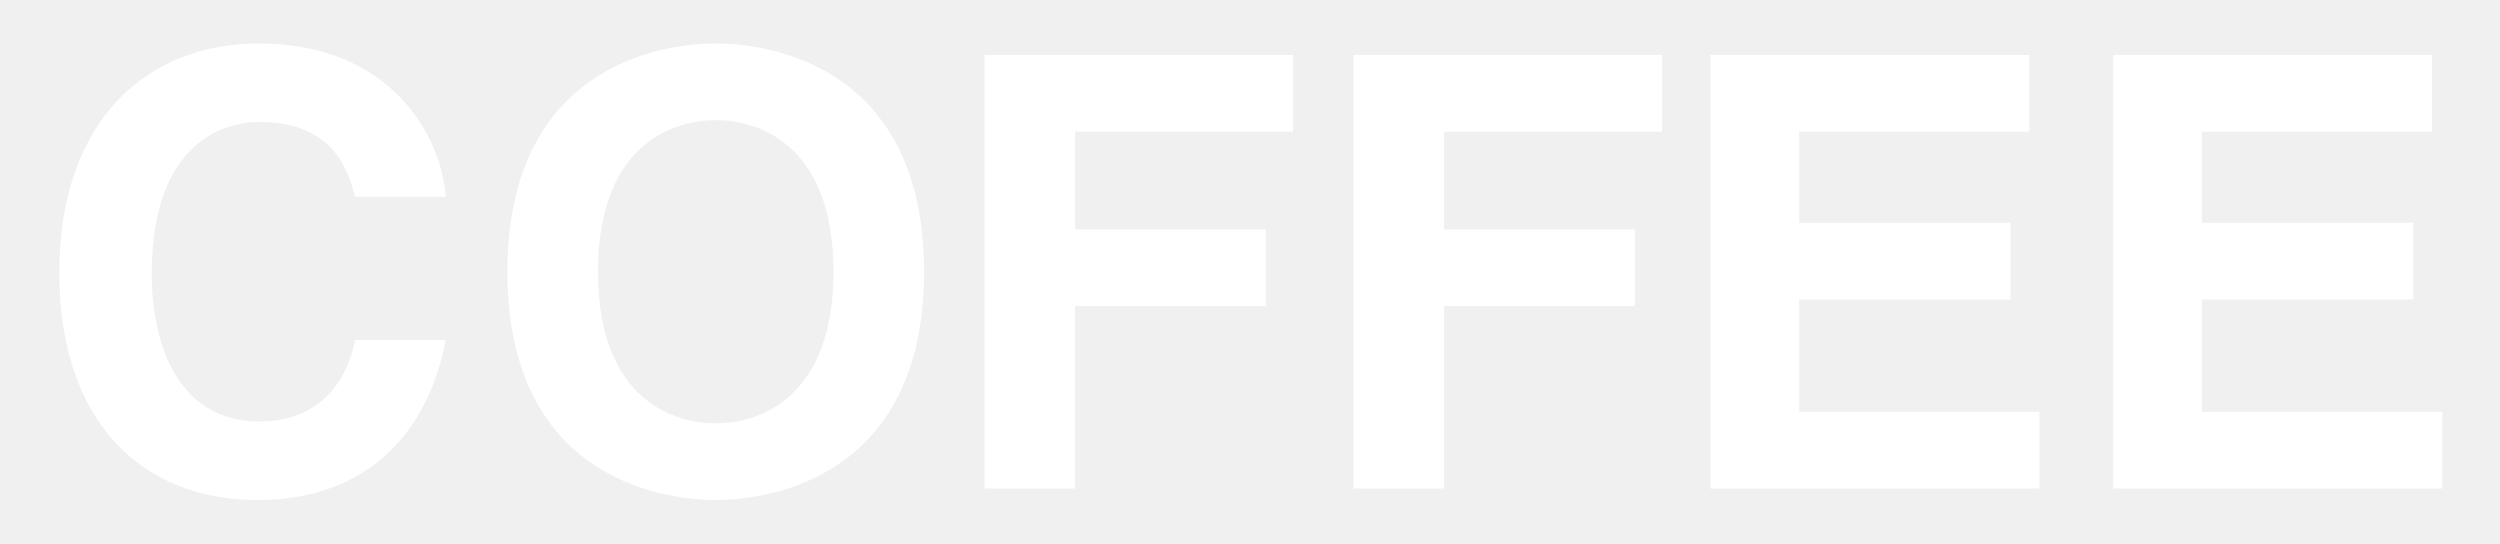
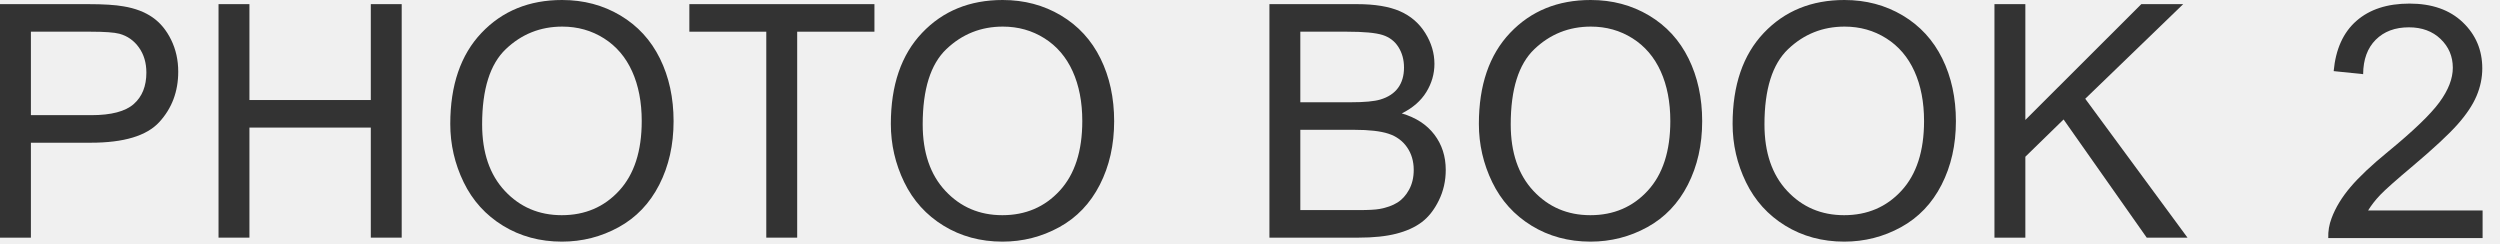
- <svg xmlns="http://www.w3.org/2000/svg" version="1.1" id="レイヤー_1" x="0px" y="0px" width="460px" height="100px" viewBox="0 0 460 100" enable-background="new 0 0 460 100" xml:space="preserve">
-   <text transform="matrix(1 0 0 1 -313.9258 -38.4893)">
-     <tspan x="0" y="0" fill="#2B3137" font-family="'Helvetica-Bold'" font-size="31.802">C</tspan>
-     <tspan x="23.597" y="0" fill="#2B3137" font-family="'Helvetica-Bold'" font-size="31.802">O</tspan>
-     <tspan x="47.703" y="0" fill="#2B3137" font-family="'Helvetica-Bold'" font-size="31.802">F</tspan>
-     <tspan x="67.133" y="0" fill="#2B3137" font-family="'Helvetica-Bold'" font-size="31.802">F</tspan>
-     <tspan x="85.928" y="0" fill="#2B3137" font-family="'Helvetica-Bold'" font-size="31.802">EE</tspan>
-     <tspan x="128.352" y="0" fill="#2B3137" font-family="'Helvetica-Bold'" font-size="31.802" letter-spacing="1"> </tspan>
-     <tspan x="138.464" y="0" fill="#2B3137" font-family="'Helvetica-Bold'" font-size="31.802">S</tspan>
-     <tspan x="159.04" y="0" fill="#2B3137" font-family="'Helvetica-Bold'" font-size="31.802" letter-spacing="-2">T</tspan>
-     <tspan x="175.927" y="0" fill="#2B3137" font-family="'Helvetica-Bold'" font-size="31.802">A</tspan>
-     <tspan x="198.888" y="0" fill="#2B3137" font-family="'Helvetica-Bold'" font-size="31.802">N</tspan>
-     <tspan x="221.212" y="0" fill="#2B3137" font-family="'Helvetica-Bold'" font-size="31.802">D</tspan>
-   </text>
-   <rect y="170" fill="#231815" width="870" height="100" />
-   <path fill="#FFFFFF" d="M65.358,36.224c-1.334-4.778-3.89-13.78-17.668-13.78c-7.998,0-19.776,5.334-19.776,27.891  c0,14.334,5.664,27.223,19.776,27.223c9.222,0,15.665-5.223,17.668-15.001h16.668C78.688,79.891,67.358,92,47.355,92  c-21.221,0-36.44-14.332-36.44-41.889C10.915,22.223,27.024,8,47.58,8c23.89,0,33.554,16.444,34.446,28.224H65.358z" />
-   <path fill="#FFFFFF" d="M131.693,8c10.559,0,38.336,4.556,38.336,42s-27.777,42-38.336,42c-10.551,0-38.331-4.556-38.331-42  S121.142,8,131.693,8z M131.693,77.889c9.004,0,21.672-5.555,21.672-27.889s-12.668-27.889-21.672-27.889  c-8.998,0-21.666,5.555-21.666,27.889S122.695,77.889,131.693,77.889z" />
-   <path fill="#FFFFFF" d="M197.813,89.891h-16.668V10.109h56.781v14.113h-40.113v17.998h35.113v14.111h-35.113V89.891z" />
-   <path fill="#FFFFFF" d="M265.709,89.891h-16.664V10.109h56.775v14.113h-40.111v17.998h35.113v14.111h-35.113V89.891z" />
-   <path fill="#FFFFFF" d="M373.383,24.223h-42.336V41h38.891v14.113h-38.891v20.664h44.225v14.113h-60.557V10.109h58.668V24.223z" />
-   <path fill="#FFFFFF" d="M447.5,24.223h-42.334V41h38.889v14.113h-38.889v20.664h44.219v14.113H388.83V10.109h58.67V24.223z" />
+ <svg xmlns="http://www.w3.org/2000/svg" version="1.1" id="レイヤー_1" x="0px" y="0px" width="1600px" height="156px" viewBox="0 0 1600 156" enable-background="new 0 0 1600 156" xml:space="preserve">
+   <g>
+     <path fill="#333333" d="M0,152.092V2.65h56.373c9.92,0,17.498,0.477,22.731,1.428c7.34,1.223,13.49,3.552,18.451,6.982   c4.96,3.433,8.953,8.241,11.978,14.425c3.022,6.185,4.536,12.98,4.536,20.387c0,12.709-4.043,23.463-12.129,32.264   c-8.09,8.802-22.699,13.202-43.834,13.202h-38.33v60.754H0z M19.775,73.702h38.636c12.775,0,21.847-2.379,27.217-7.136   c5.369-4.757,8.053-11.451,8.053-20.082c0-6.252-1.581-11.604-4.741-16.056c-3.16-4.45-7.324-7.391-12.487-8.817   c-3.33-0.883-9.481-1.325-18.452-1.325H19.775V73.702z" />
+     <path fill="#333333" d="M139.859,152.092V2.65h19.776v61.367h77.677V2.65h19.775v149.441h-19.775V81.652h-77.677v70.439H139.859z" />
+     <path fill="#333333" d="M288.174,79.309c0-24.805,6.66-44.224,19.98-58.258C321.473,7.019,338.667,0,359.735,0   c13.795,0,26.232,3.298,37.309,9.889c11.076,6.593,19.521,15.784,25.332,27.574c5.811,11.791,8.716,25.163,8.716,40.112   c0,15.155-3.059,28.713-9.175,40.674c-6.116,11.961-14.781,21.016-25.993,27.166c-11.214,6.15-23.311,9.226-36.291,9.226   c-14.067,0-26.641-3.398-37.717-10.194c-11.079-6.794-19.471-16.071-25.179-27.829C291.029,104.86,288.174,92.425,288.174,79.309z    M308.562,79.614c0,18.01,4.843,32.197,14.527,42.559c9.684,10.364,21.831,15.546,36.442,15.546   c14.884,0,27.131-5.231,36.75-15.699c9.615-10.464,14.423-25.313,14.423-44.546c0-12.165-2.057-22.784-6.167-31.856   c-4.112-9.071-10.126-16.106-18.043-21.101c-7.917-4.995-16.804-7.493-26.656-7.493c-14,0-26.046,4.81-36.137,14.425   C313.608,41.065,308.562,57.121,308.562,79.614z" />
+     <path fill="#333333" d="M490.425,152.092V20.286h-49.237V2.65h118.451v17.636h-49.439v131.806H490.425z" />
+     <path fill="#333333" d="M570.14,79.309c0-24.805,6.658-44.224,19.979-58.258C603.438,7.019,620.632,0,641.7,0   c13.794,0,26.23,3.298,37.309,9.889c11.076,6.593,19.522,15.784,25.331,27.574c5.813,11.791,8.717,25.163,8.717,40.112   c0,15.155-3.059,28.713-9.176,40.674c-6.114,11.961-14.779,21.016-25.992,27.166s-23.311,9.226-36.291,9.226   c-14.068,0-26.641-3.398-37.717-10.194c-11.078-6.794-19.47-16.071-25.179-27.829C572.994,104.86,570.14,92.425,570.14,79.309z    M590.526,79.614c0,18.01,4.843,32.197,14.527,42.559c9.685,10.364,21.83,15.546,36.442,15.546   c14.883,0,27.132-5.231,36.748-15.699c9.615-10.464,14.424-25.313,14.424-44.546c0-12.165-2.057-22.784-6.166-31.856   c-4.113-9.071-10.127-16.106-18.043-21.101c-7.918-4.995-16.804-7.493-26.658-7.493c-14,0-26.044,4.81-36.136,14.425   C595.572,41.065,590.526,57.121,590.526,79.614z" />
+     <path fill="#333333" d="M812.43,152.092V2.65h56.066c11.416,0,20.573,1.514,27.472,4.537c6.896,3.024,12.3,7.68,16.209,13.966   c3.907,6.286,5.861,12.861,5.861,19.724c0,6.39-1.732,12.404-5.198,18.044c-3.467,5.641-8.7,10.193-15.7,13.659   c9.039,2.65,15.987,7.172,20.848,13.558c4.857,6.389,7.289,13.933,7.289,22.631c0,7-1.479,13.506-4.435,19.521   c-2.957,6.016-6.612,10.652-10.958,13.915c-4.352,3.261-9.806,5.726-16.363,7.391c-6.558,1.666-14.593,2.497-24.106,2.497H812.43z    M832.206,65.444h32.313c8.768,0,15.053-0.576,18.859-1.733c5.027-1.493,8.818-3.975,11.366-7.439   c2.548-3.468,3.822-7.815,3.822-13.049c0-4.961-1.188-9.328-3.567-13.099c-2.38-3.773-5.776-6.354-10.192-7.748   c-4.419-1.393-11.997-2.09-22.733-2.09h-29.868V65.444z M832.206,134.457h37.208c6.386,0,10.872-0.237,13.455-0.715   c4.552-0.814,8.358-2.173,11.417-4.077c3.058-1.901,5.571-4.672,7.544-8.308c1.971-3.634,2.956-7.832,2.956-12.589   c0-5.571-1.428-10.414-4.281-14.526c-2.854-4.111-6.814-6.999-11.876-8.665c-5.063-1.664-12.354-2.497-21.865-2.497h-34.558   V134.457z" />
+     <path fill="#333333" d="M946.479,79.309c0-24.805,6.659-44.224,19.979-58.258C979.776,7.019,996.972,0,1018.039,0   c13.794,0,26.23,3.298,37.309,9.889c11.077,6.593,19.521,15.784,25.331,27.574c5.812,11.791,8.717,25.163,8.717,40.112   c0,15.155-3.058,28.713-9.175,40.674s-14.781,21.016-25.994,27.166s-23.311,9.226-36.29,9.226   c-14.068,0-26.641-3.398-37.717-10.194c-11.078-6.794-19.47-16.071-25.18-27.829C949.332,104.86,946.479,92.425,946.479,79.309z    M966.865,79.614c0,18.01,4.842,32.197,14.526,42.559c9.685,10.364,21.83,15.546,36.442,15.546   c14.884,0,27.133-5.231,36.749-15.699c9.615-10.464,14.424-25.313,14.424-44.546c0-12.165-2.057-22.784-6.166-31.856   c-4.113-9.071-10.127-16.106-18.044-21.101c-7.917-4.995-16.803-7.493-26.657-7.493c-14.001,0-26.044,4.81-36.136,14.425   C971.91,41.065,966.865,57.121,966.865,79.614z" />
+     <path fill="#333333" d="M1108.865,79.309c0-24.805,6.66-44.224,19.979-58.258C1142.163,7.019,1159.357,0,1180.426,0   c13.794,0,26.23,3.298,37.31,9.889c11.076,6.593,19.521,15.784,25.332,27.574c5.811,11.791,8.715,25.163,8.715,40.112   c0,15.155-3.059,28.713-9.175,40.674c-6.115,11.961-14.779,21.016-25.993,27.166s-23.312,9.226-36.29,9.226   c-14.068,0-26.642-3.398-37.719-10.194c-11.078-6.794-19.469-16.071-25.177-27.829   C1111.719,104.86,1108.865,92.425,1108.865,79.309z M1129.254,79.614c0,18.01,4.842,32.197,14.525,42.559   c9.684,10.364,21.831,15.546,36.442,15.546c14.882,0,27.131-5.231,36.749-15.699c9.615-10.464,14.424-25.313,14.424-44.546   c0-12.165-2.057-22.784-6.167-31.856c-4.113-9.071-10.127-16.106-18.043-21.101c-7.917-4.995-16.804-7.493-26.658-7.493   c-13.999,0-26.044,4.81-36.135,14.425C1134.298,41.065,1129.254,57.121,1129.254,79.614z" />
+     <path fill="#333333" d="M1276.45,152.092V2.65h19.776V76.76l74.211-74.109h26.81l-62.691,60.552l65.444,88.89h-26.096   l-53.213-75.638l-24.465,23.854v51.784H1276.45z" />
+   </g>
+   <path fill="#333333" d="M1588.863,134.712v17.636h-98.777c-0.138-4.417,0.575-8.665,2.14-12.743  c2.514-6.728,6.54-13.354,12.079-19.878c5.539-6.523,13.541-14.067,24.008-22.63c16.242-13.319,27.218-23.87,32.926-31.652  c5.709-7.78,8.563-15.138,8.563-22.069c0-7.271-2.601-13.405-7.799-18.4c-5.199-4.995-11.978-7.492-20.337-7.492  c-8.835,0-15.902,2.65-21.203,7.951s-7.986,12.641-8.053,22.019l-18.859-1.937c1.29-14.067,6.149-24.787,14.577-32.162  c8.427-7.373,19.741-11.061,33.946-11.061c14.338,0,25.688,3.976,34.048,11.927c8.358,7.951,12.538,17.807,12.538,29.563  c0,5.981-1.224,11.86-3.67,17.636c-2.446,5.776-6.508,11.86-12.182,18.247c-5.676,6.389-15.104,15.155-28.288,26.3  c-11.009,9.243-18.078,15.513-21.203,18.808c-3.127,3.298-5.708,6.61-7.747,9.939H1588.863z" />
</svg>
